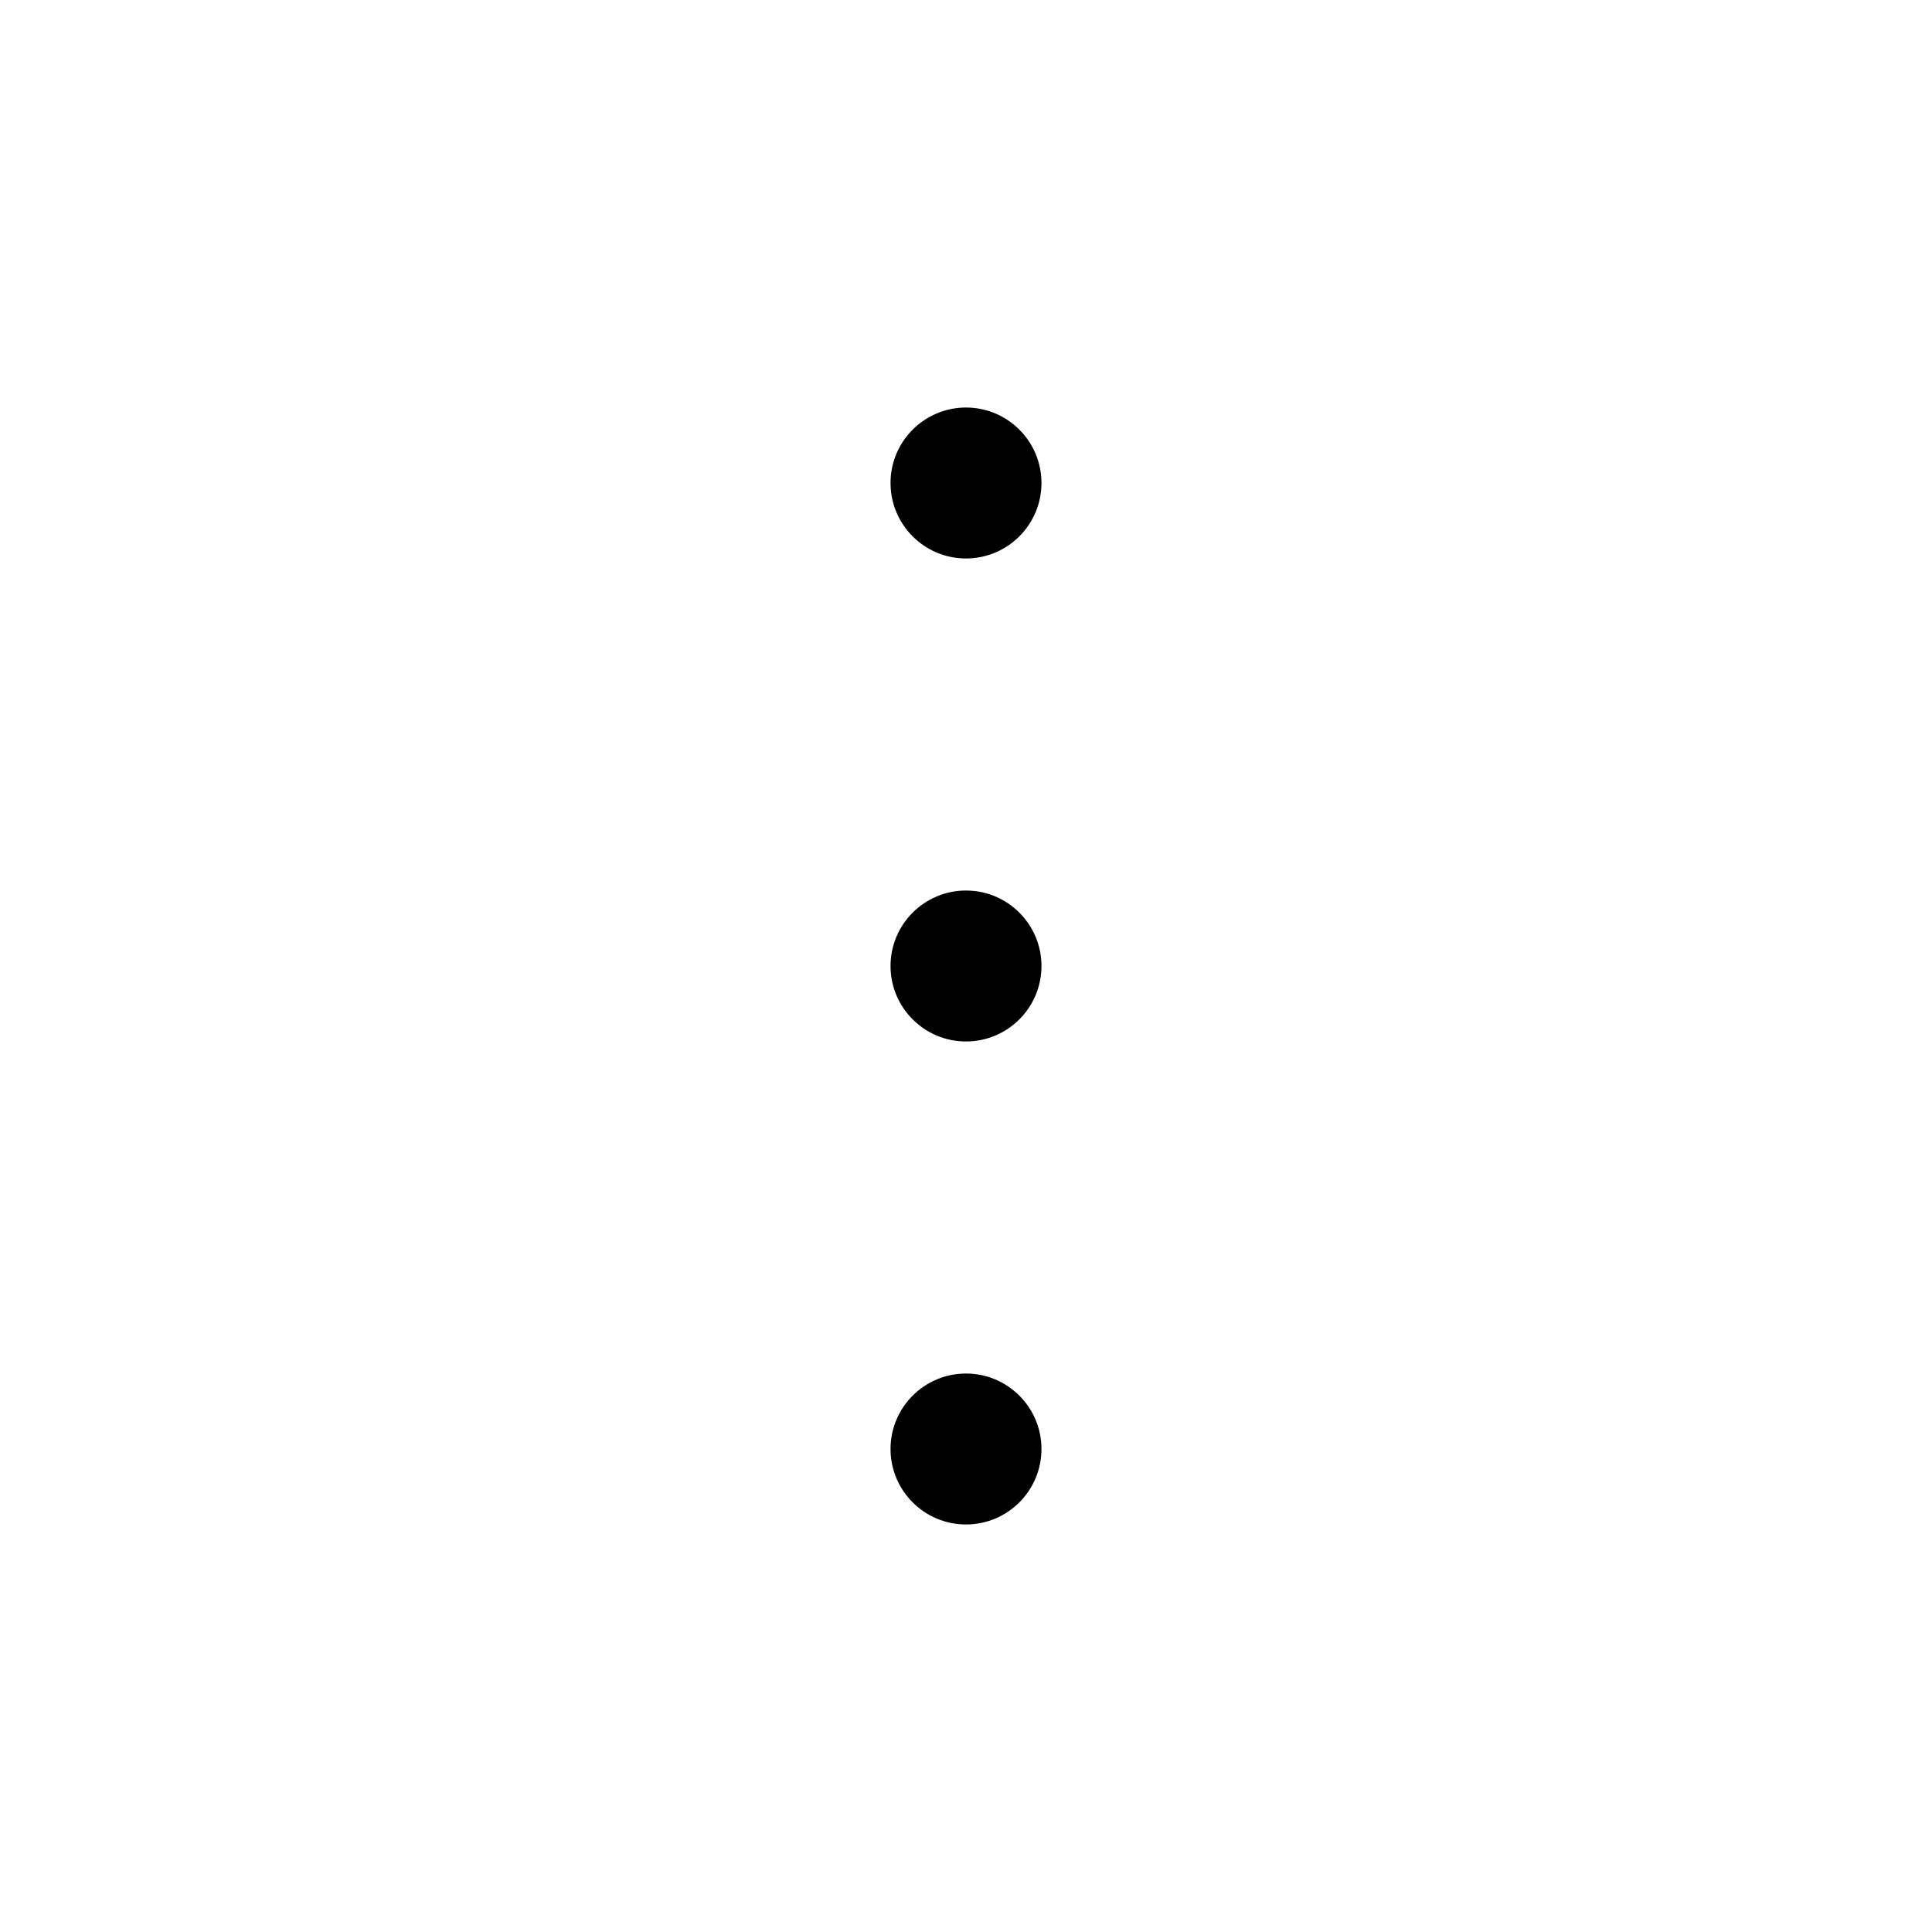
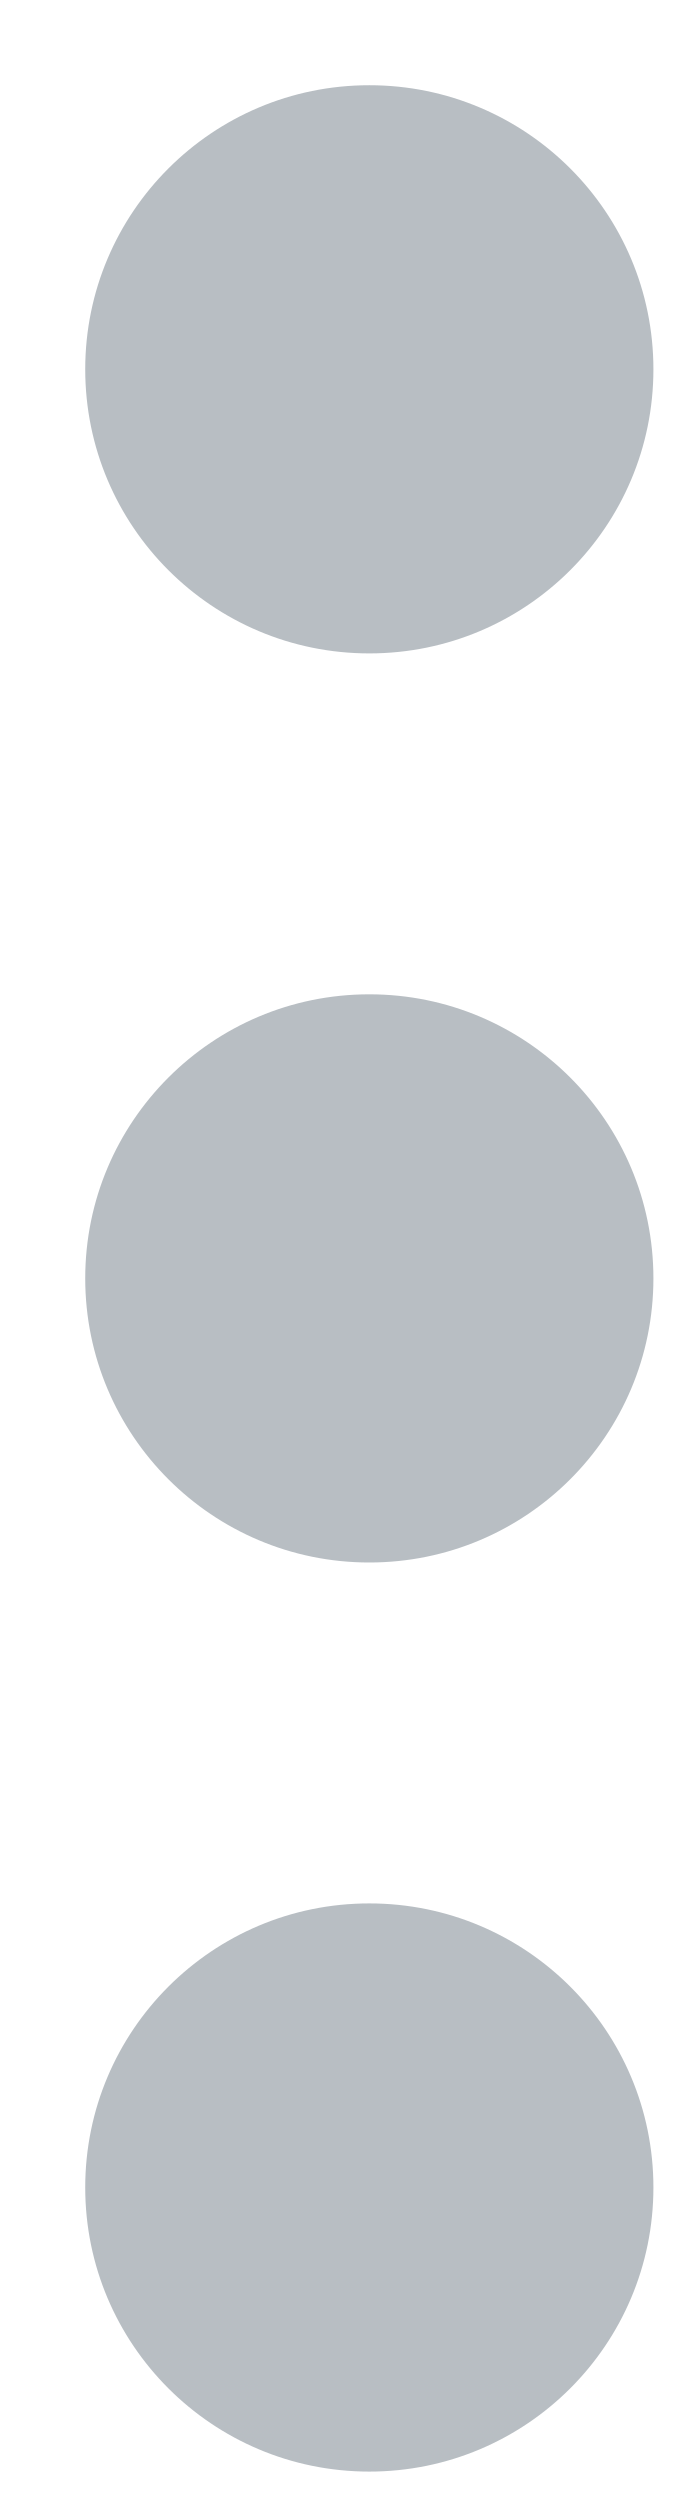
- <svg xmlns="http://www.w3.org/2000/svg" width="32" height="32" viewBox="0 0 32 32" fill="none">
-   <path d="M16 9.25C16.69 9.25 17.25 8.69 17.25 8C17.25 7.31 16.69 6.75 16 6.75C15.31 6.75 14.75 7.31 14.75 8C14.75 8.69 15.31 9.25 16 9.25Z" fill="black" />
-   <path d="M16 17.25C16.69 17.25 17.25 16.69 17.25 16C17.25 15.31 16.69 14.75 16 14.75C15.31 14.75 14.75 15.31 14.75 16C14.75 16.69 15.31 17.25 16 17.25Z" fill="black" />
-   <path d="M16 25.25C16.69 25.25 17.25 24.69 17.25 24C17.25 23.31 16.69 22.75 16 22.75C15.31 22.75 14.75 23.31 14.75 24C14.75 24.69 15.31 25.25 16 25.25Z" fill="black" />
+ <svg xmlns="http://www.w3.org/2000/svg" width="6" height="22" viewBox="0 0 6 22" fill="none">
+   <path d="M3.25 5.75C4.631 5.75 5.75 4.631 5.75 3.25C5.75 1.869 4.631 0.75 3.25 0.75C1.869 0.75 0.75 1.869 0.75 3.25C0.75 4.631 1.869 5.75 3.25 5.75Z" fill="#B8BEC3" />
+   <path d="M3.25 13.75C4.631 13.75 5.75 12.631 5.75 11.25C5.75 9.869 4.631 8.75 3.25 8.75C1.869 8.75 0.75 9.869 0.75 11.25C0.75 12.631 1.869 13.75 3.25 13.75Z" fill="#B8BEC3" />
+   <path d="M3.25 21.75C4.631 21.75 5.75 20.631 5.75 19.25C5.75 17.869 4.631 16.75 3.25 16.75C1.869 16.75 0.75 17.869 0.75 19.25C0.75 20.631 1.869 21.75 3.25 21.75Z" fill="#B8BEC3" />
</svg>
